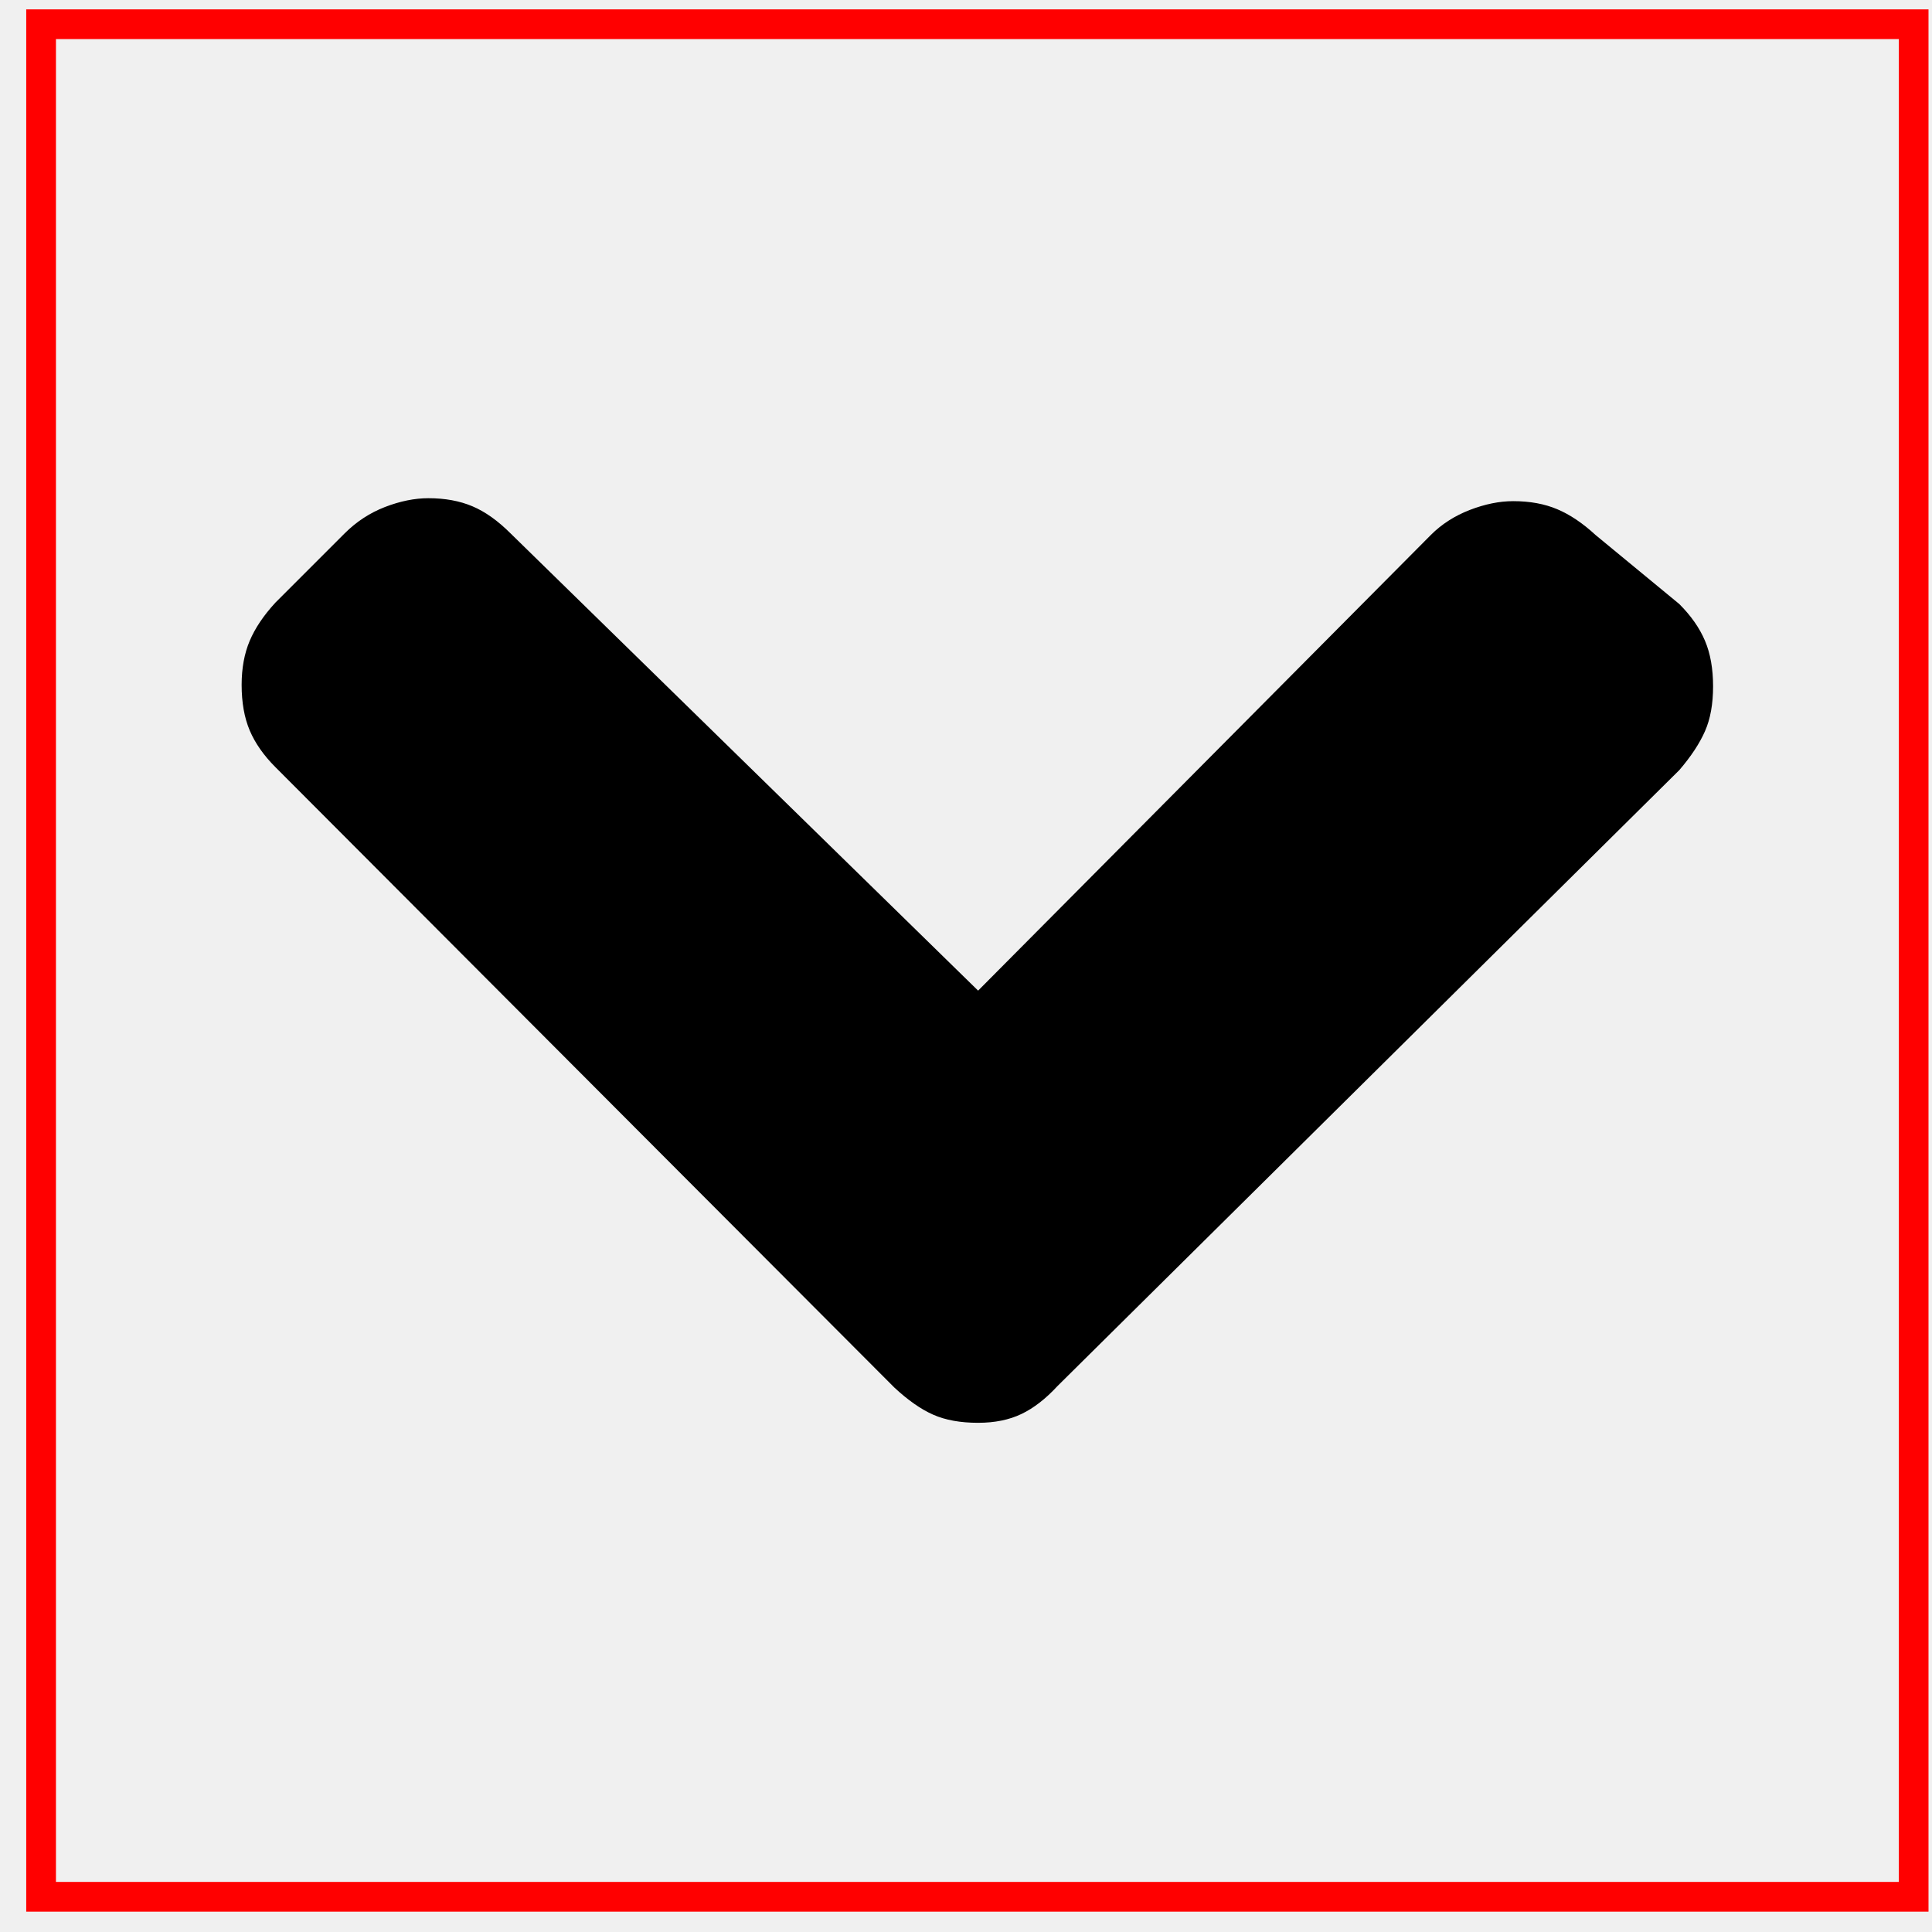
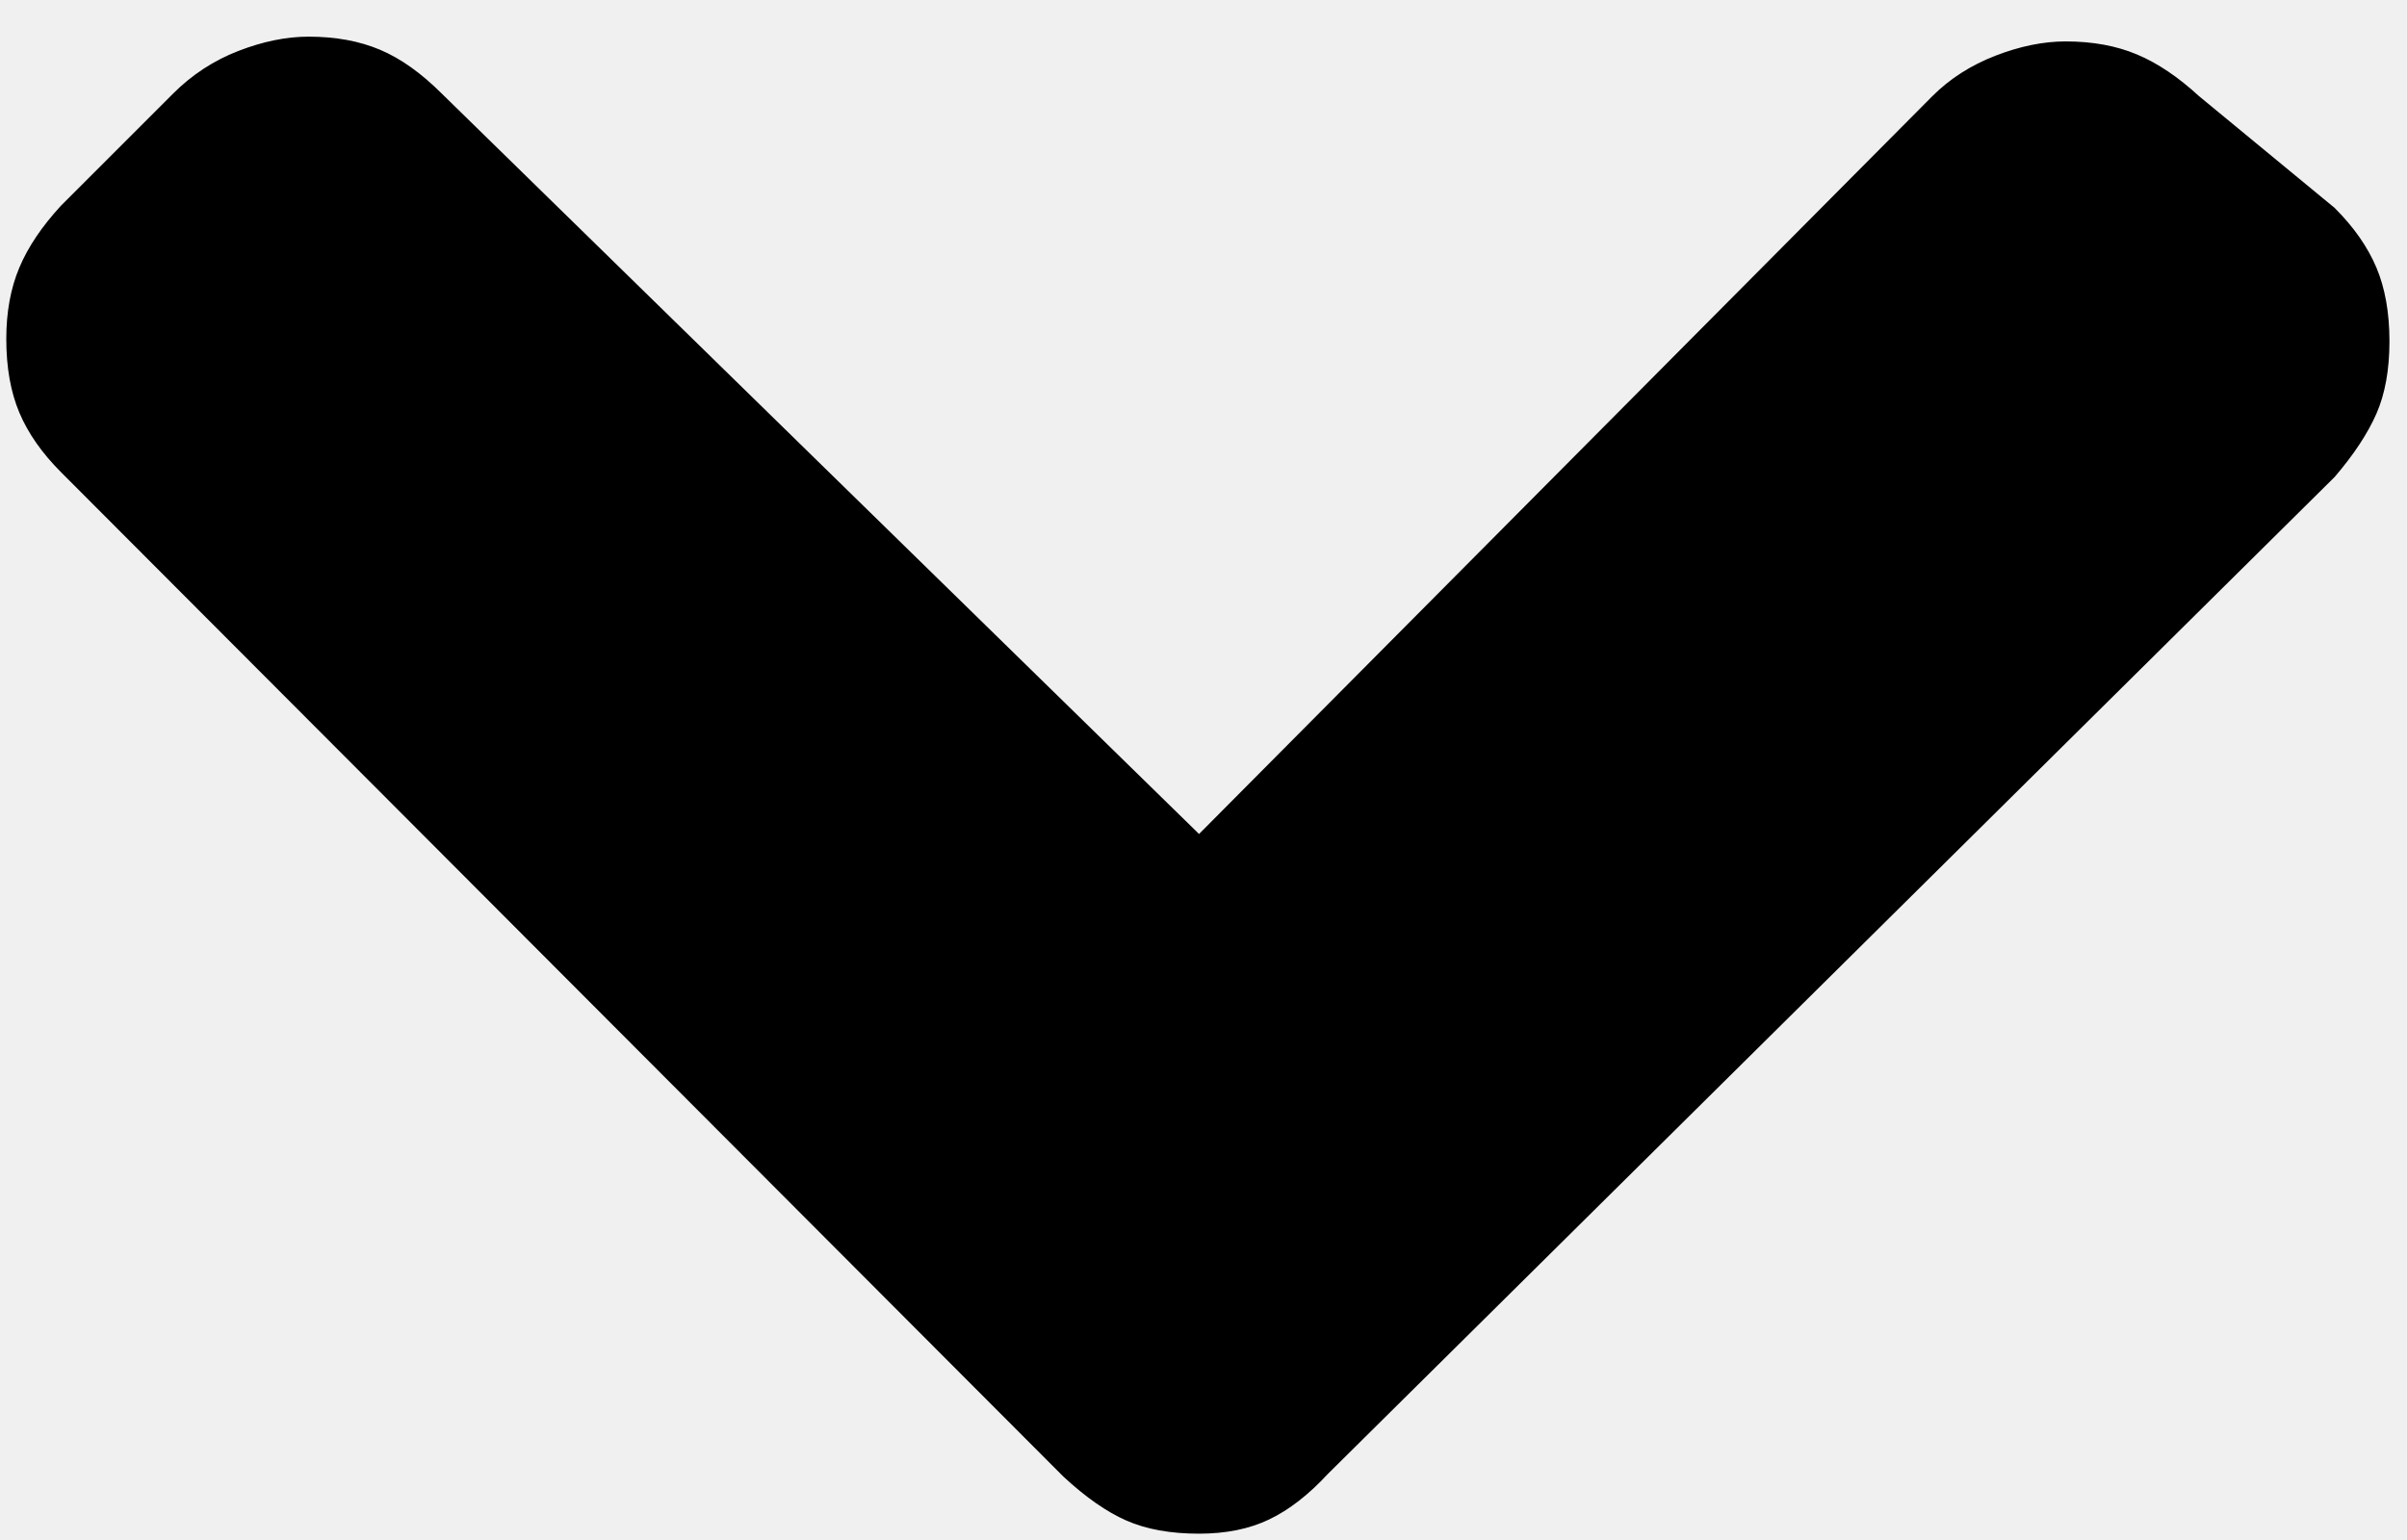
- <svg xmlns="http://www.w3.org/2000/svg" xmlns:xlink="http://www.w3.org/1999/xlink" width="65px" height="65px" viewBox="0 0 65 65" version="1.1">
-   <defs>
-     <rect id="path-1" x="0" y="0" width="64" height="64" />
-     <mask id="mask-2" maskContentUnits="userSpaceOnUse" maskUnits="objectBoundingBox" x="0" y="0" width="64" height="64" fill="white">
-       <use xlink:href="#path-1" />
-     </mask>
-   </defs>
-   <g id="Page-1" stroke="none" stroke-width="1" fill="none" fill-rule="evenodd">
-     <g id="rhs-icons" transform="translate(-199, -26)">
-       <g id="icon-arrow-fat-downd" transform="translate(199, 26)">
-         <g id="Box" transform="translate(0.882439, 0.3151)" stroke="#FF0000" stroke-width="2">
-           <use id="Rectangle-path" mask="url(#mask-2)" xlink:href="#path-1" />
-         </g>
-         <path d="M48.436,32.29 C48.436,32.884 48.346,33.387 48.164,33.799 C47.983,34.211 47.678,34.648 47.249,35.109 C40.293,42.05 31.597,50.725 26.379,55.93 C25.983,56.326 25.571,56.614 25.143,56.796 C24.714,56.977 24.203,57.068 23.61,57.068 C23.049,57.068 22.554,56.977 22.126,56.796 C21.697,56.614 21.269,56.326 20.84,55.93 C20.065,55.155 19.097,54.187 18.516,53.606 C18.12,53.21 17.823,52.757 17.625,52.246 C17.428,51.735 17.329,51.248 17.329,50.787 C17.329,50.226 17.419,49.732 17.601,49.303 C17.782,48.874 18.087,48.446 18.516,48.017 C23.643,42.775 30.051,36.222 33.896,32.29 C30.063,28.482 22.398,20.866 18.565,17.058 C18.202,16.695 17.922,16.259 17.724,15.748 C17.527,15.236 17.428,14.75 17.428,14.289 C17.428,13.728 17.518,13.234 17.7,12.805 C17.881,12.376 18.169,11.948 18.565,11.519 C19.34,10.579 20.308,9.405 20.889,8.7 C21.285,8.304 21.697,8.016 22.126,7.835 C22.554,7.653 23.066,7.563 23.659,7.563 C24.252,7.563 24.755,7.653 25.167,7.835 C25.58,8.016 26.016,8.304 26.478,8.7 C33.385,15.673 42.019,24.39 47.2,29.62 C47.628,30.015 47.942,30.419 48.139,30.831 C48.337,31.244 48.436,31.73 48.436,32.29 L48.436,32.29 L48.436,32.29 Z" id="path" fill="#000000" transform="translate(32.88244, 32.3151) rotate(90) translate(-32.88244, -32.3151) " />
-       </g>
-     </g>
+ <svg xmlns="http://www.w3.org/2000/svg" height="32" viewBox="0 0 50 32" width="50">
+   <g fill="none" fill-rule="evenodd" transform="translate(-8 -16)">
+     <path d="m.882.315h64v64h-64z" />
+     <path d="m48.436 32.29c0 .593-.091 1.096-.272 1.508-.181.412-.486.849-.915 1.311-6.957 6.94-15.653 15.616-20.87 20.821-.396.396-.808.684-1.236.865-.429.181-.94.272-1.533.272-.56 0-1.055-.091-1.484-.272s-.857-.47-1.286-.865c-.775-.775-1.743-1.743-2.324-2.324-.396-.396-.692-.849-.89-1.36-.198-.511-.297-.997-.297-1.459 0-.56.091-1.055.272-1.484.181-.429.486-.857.915-1.286 5.127-5.242 11.535-11.795 15.381-15.727-3.833-3.808-11.498-11.424-15.331-15.232-.363-.363-.643-.8-.841-1.311-.198-.511-.297-.997-.297-1.459 0-.56.091-1.055.272-1.484.181-.429.47-.857.865-1.286.775-.94 1.743-2.114 2.324-2.819.396-.396.808-.684 1.236-.865s.94-.272 1.533-.272c.593 0 1.096.091 1.508.272s.849.47 1.311.865c6.907 6.973 15.541 15.69 20.722 20.92.429.396.742.8.94 1.212.198.412.297.898.297 1.459z" fill="#000" transform="matrix(0 1 -1 0 65.19754 -.567339)" />
  </g>
</svg>
